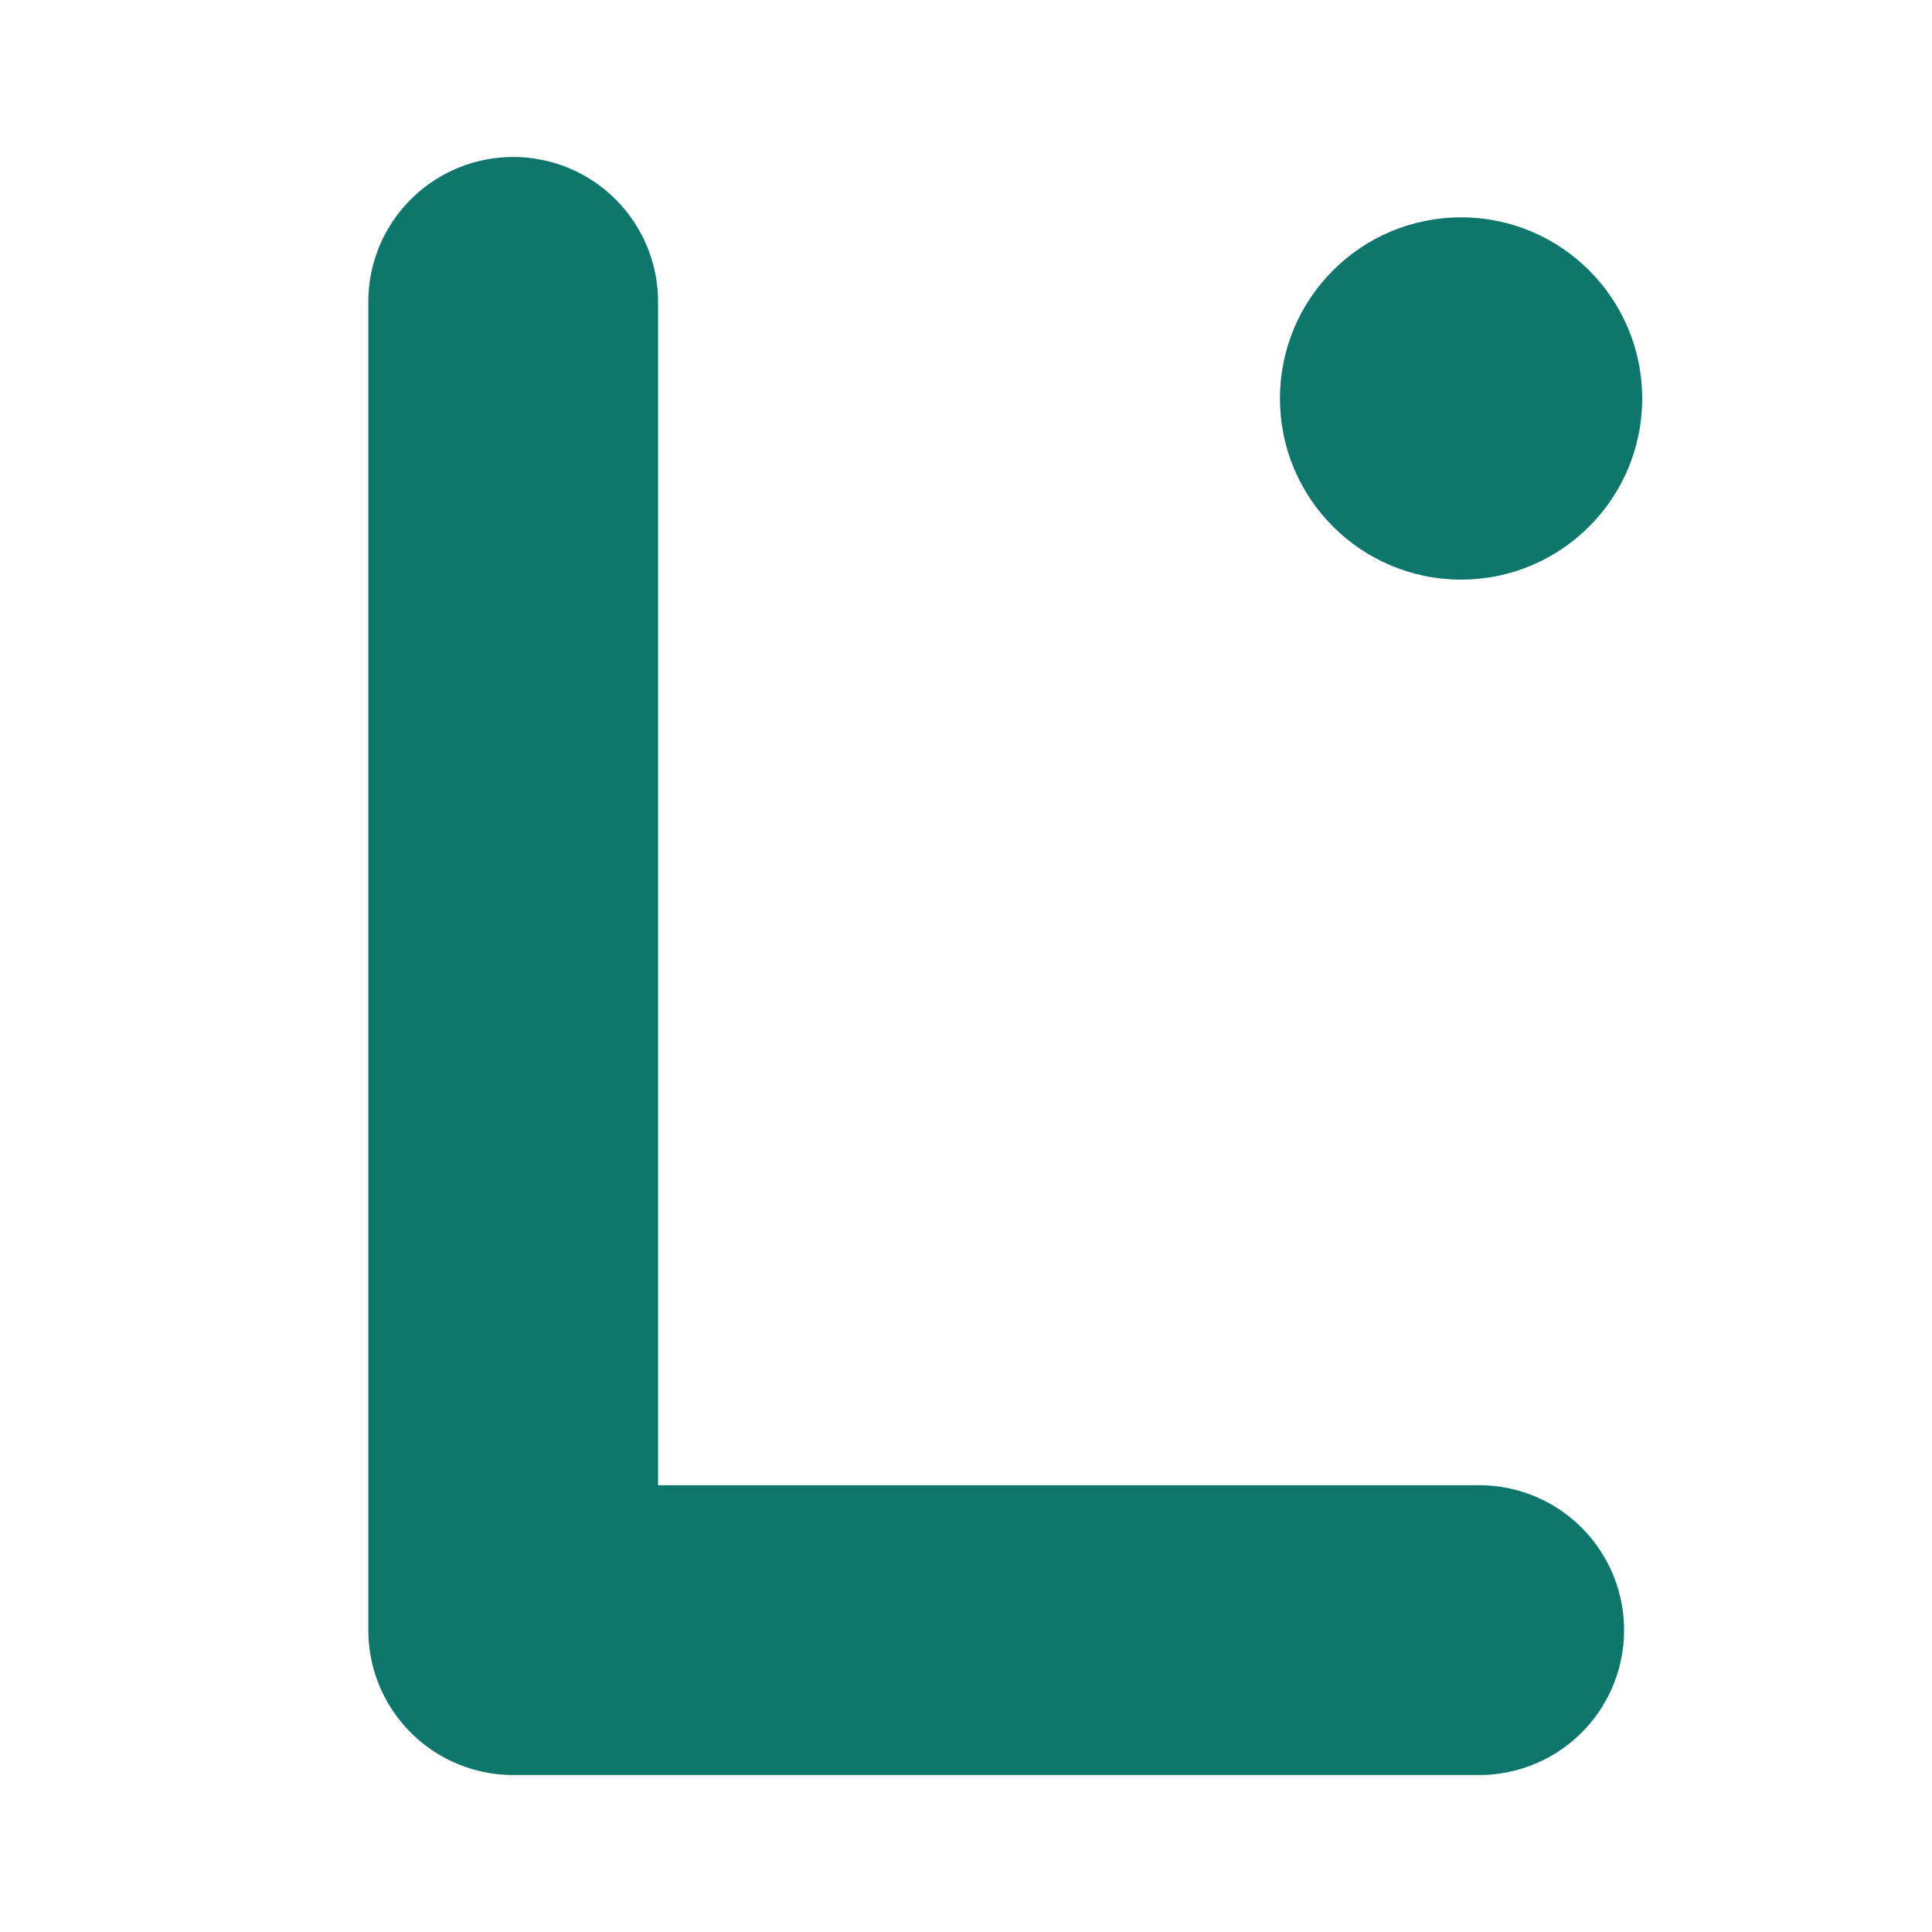
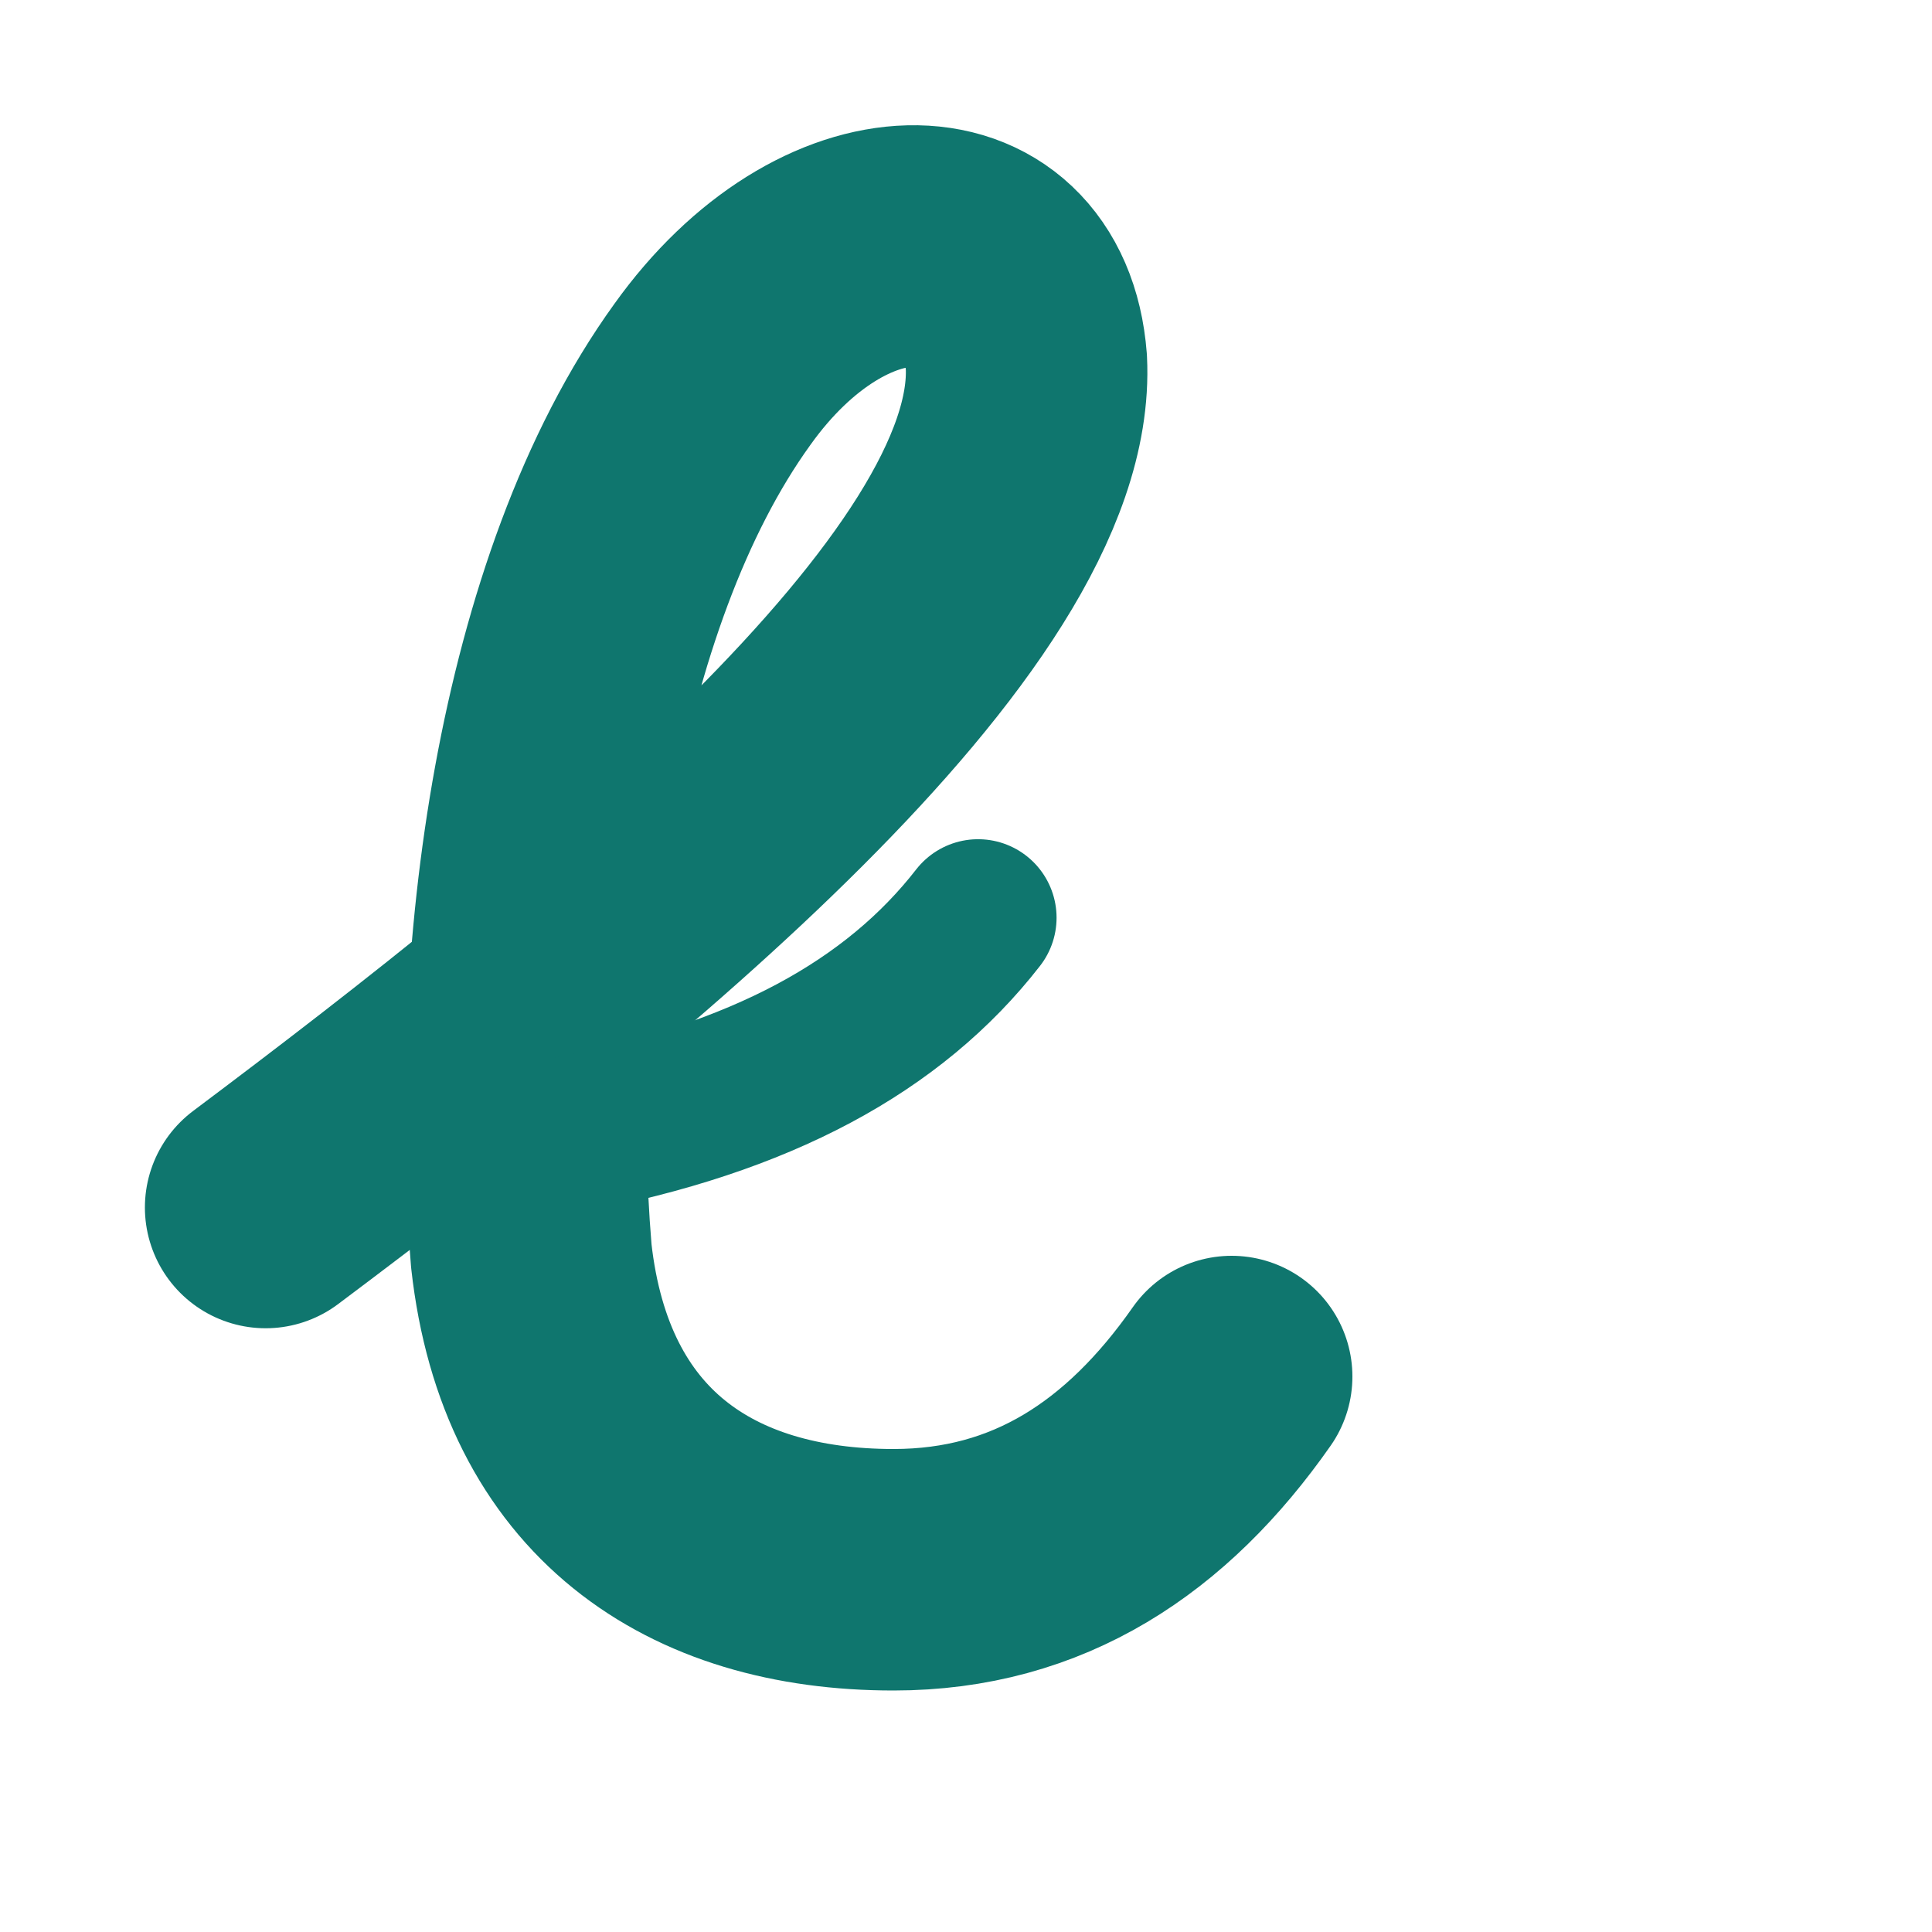
- <svg xmlns="http://www.w3.org/2000/svg" viewBox="0 0 16 16" width="16" height="16">
-   <path d="M4.25 2.5v11h8" fill="none" stroke="#0F766E" stroke-width="2.4" stroke-linecap="round" stroke-linejoin="round" />
-   <circle cx="12.1" cy="3.3" r="1.5" fill="#0F766E" />
+ <svg xmlns="http://www.w3.org/2000/svg" viewBox="0 0 16 16" width="16" height="16" role="img" aria-label="Lite">
+   <g fill="none" stroke="#0F766E" stroke-width="2" stroke-linecap="round" stroke-linejoin="round">
+     <path d="M2.2 10C5 7.9 8.6 5 8.5 3C8.4 1.7 6.9 1.7 5.9 3.1C4.6 4.9 4.2 8 4.4 10.4C4.6 12.2 5.8 13 7.4 13C8.6 13 9.5 12.4 10.2 11.4" />
+     <path d="M4.7 9.4C6.3 9.1 7.4 8.5 8.1 7.6" stroke-width="1.3" />
+   </g>
</svg>
